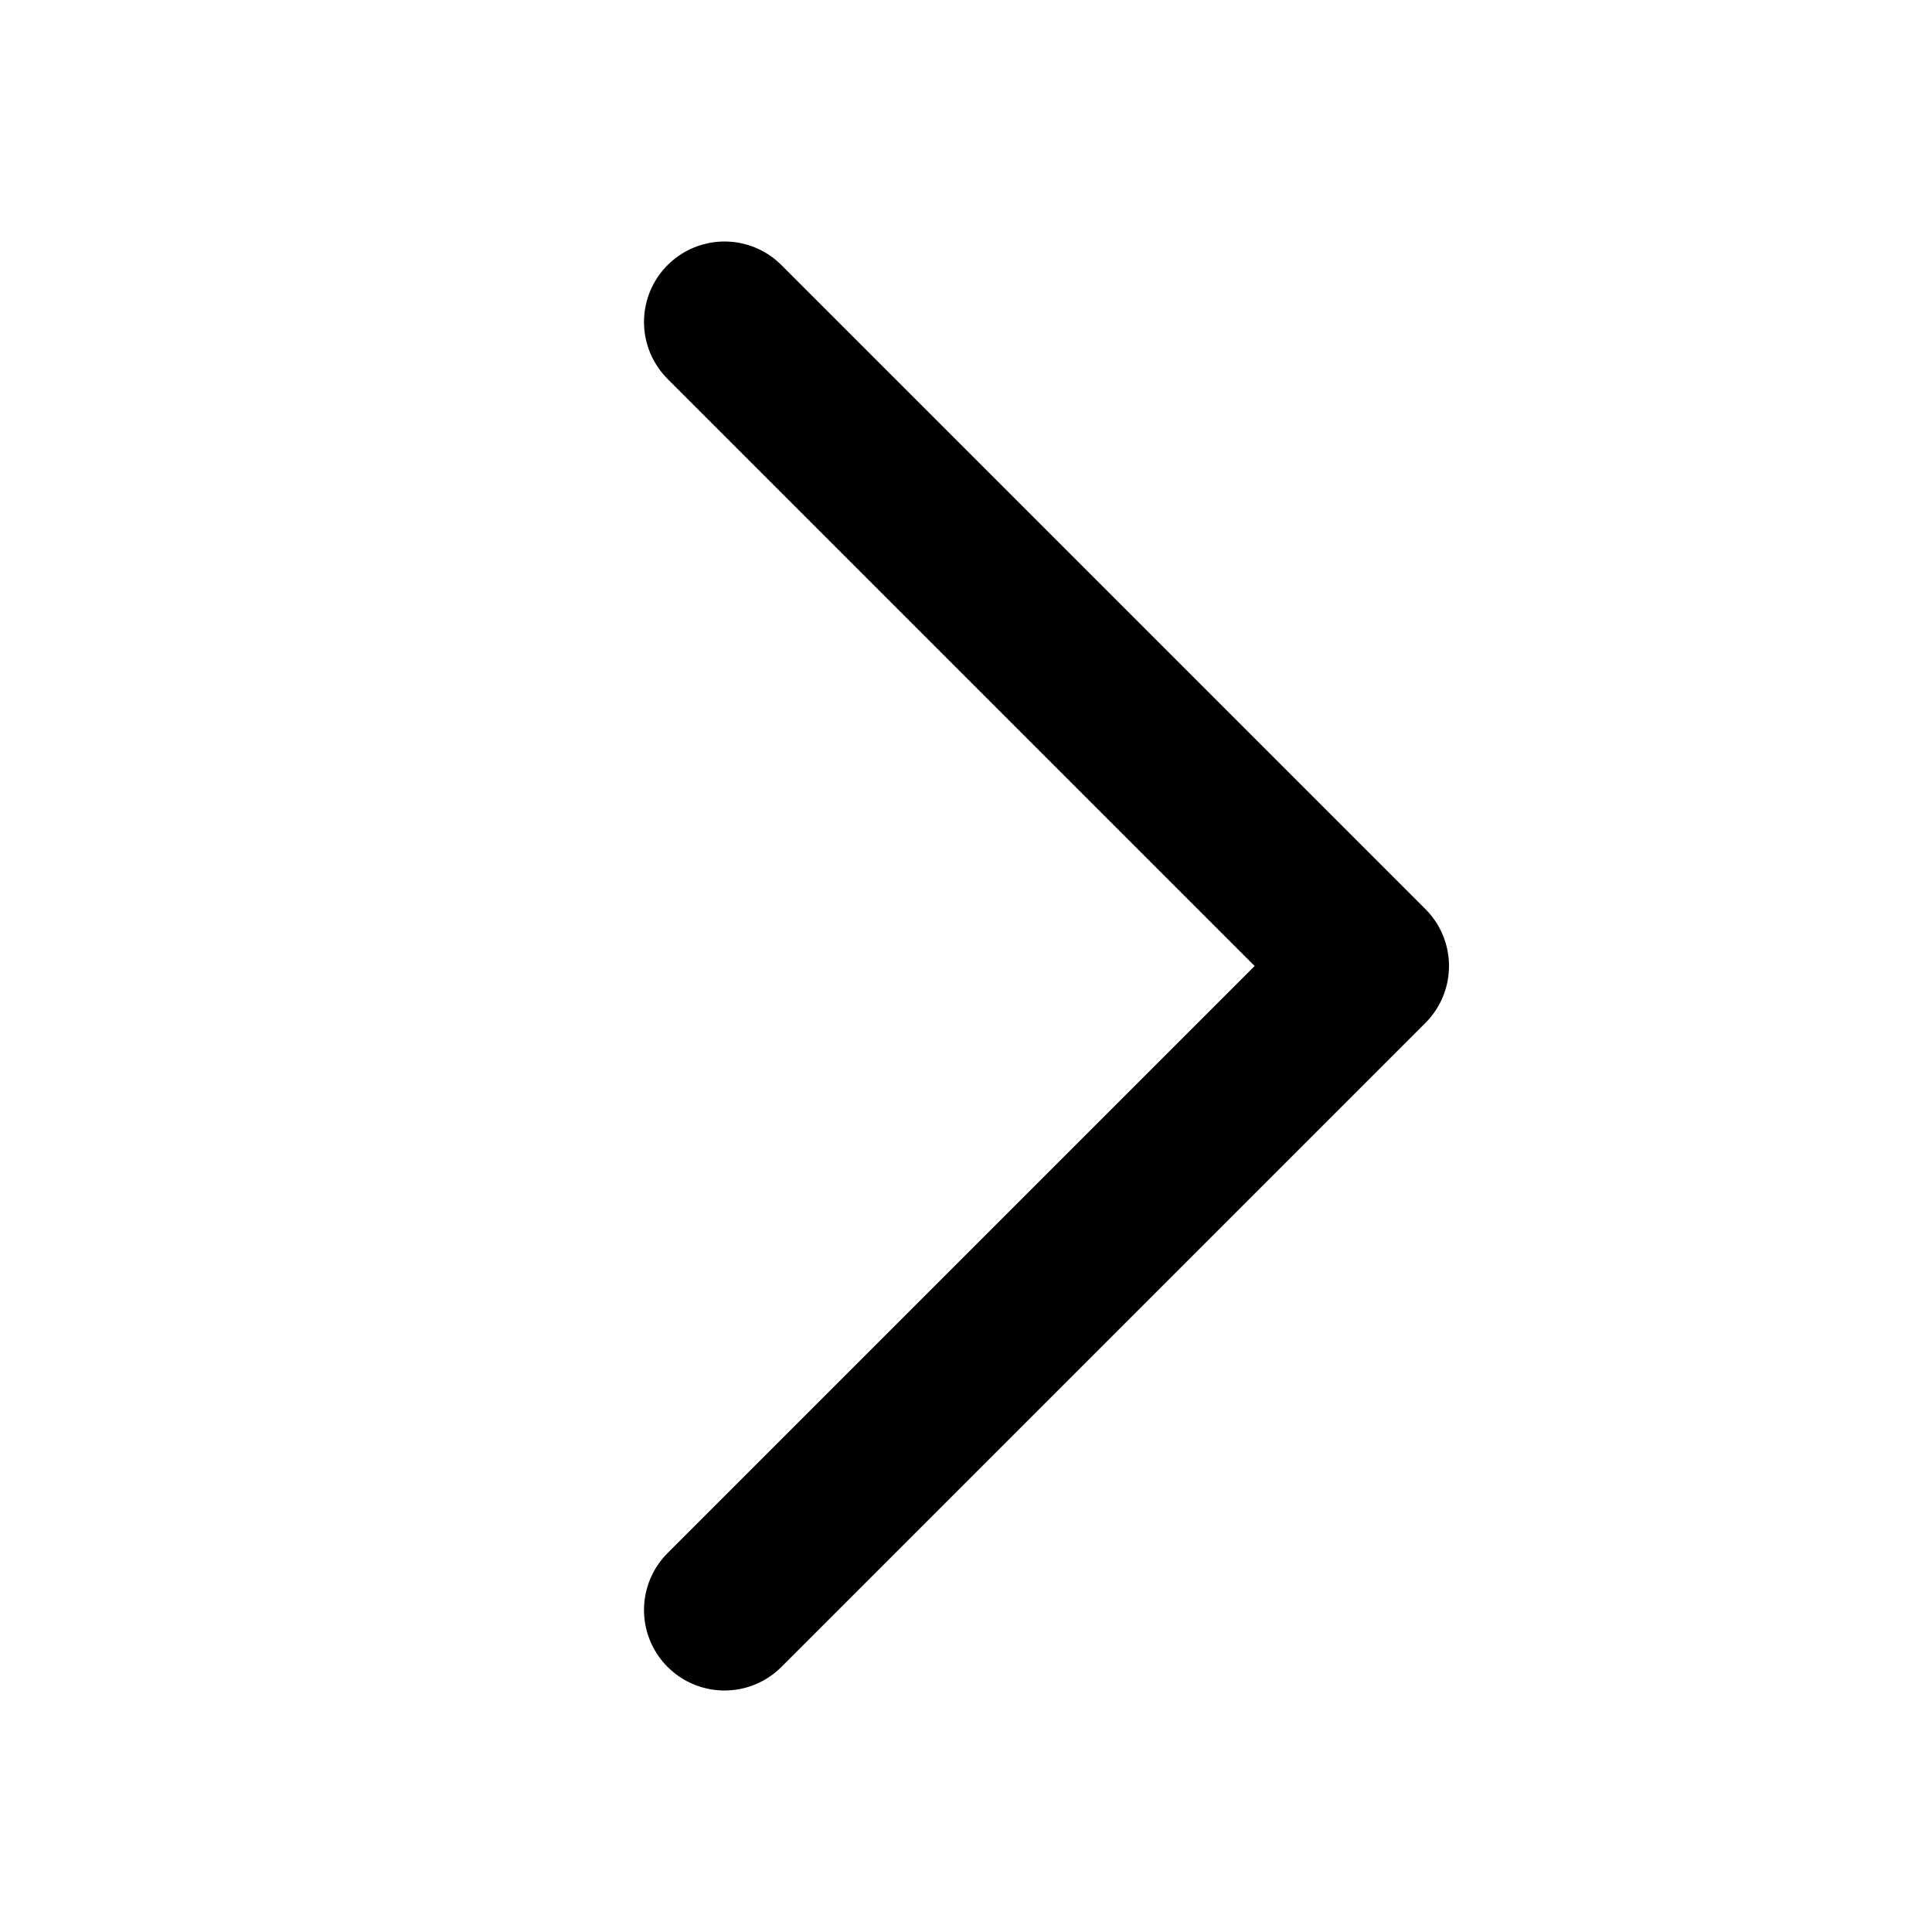
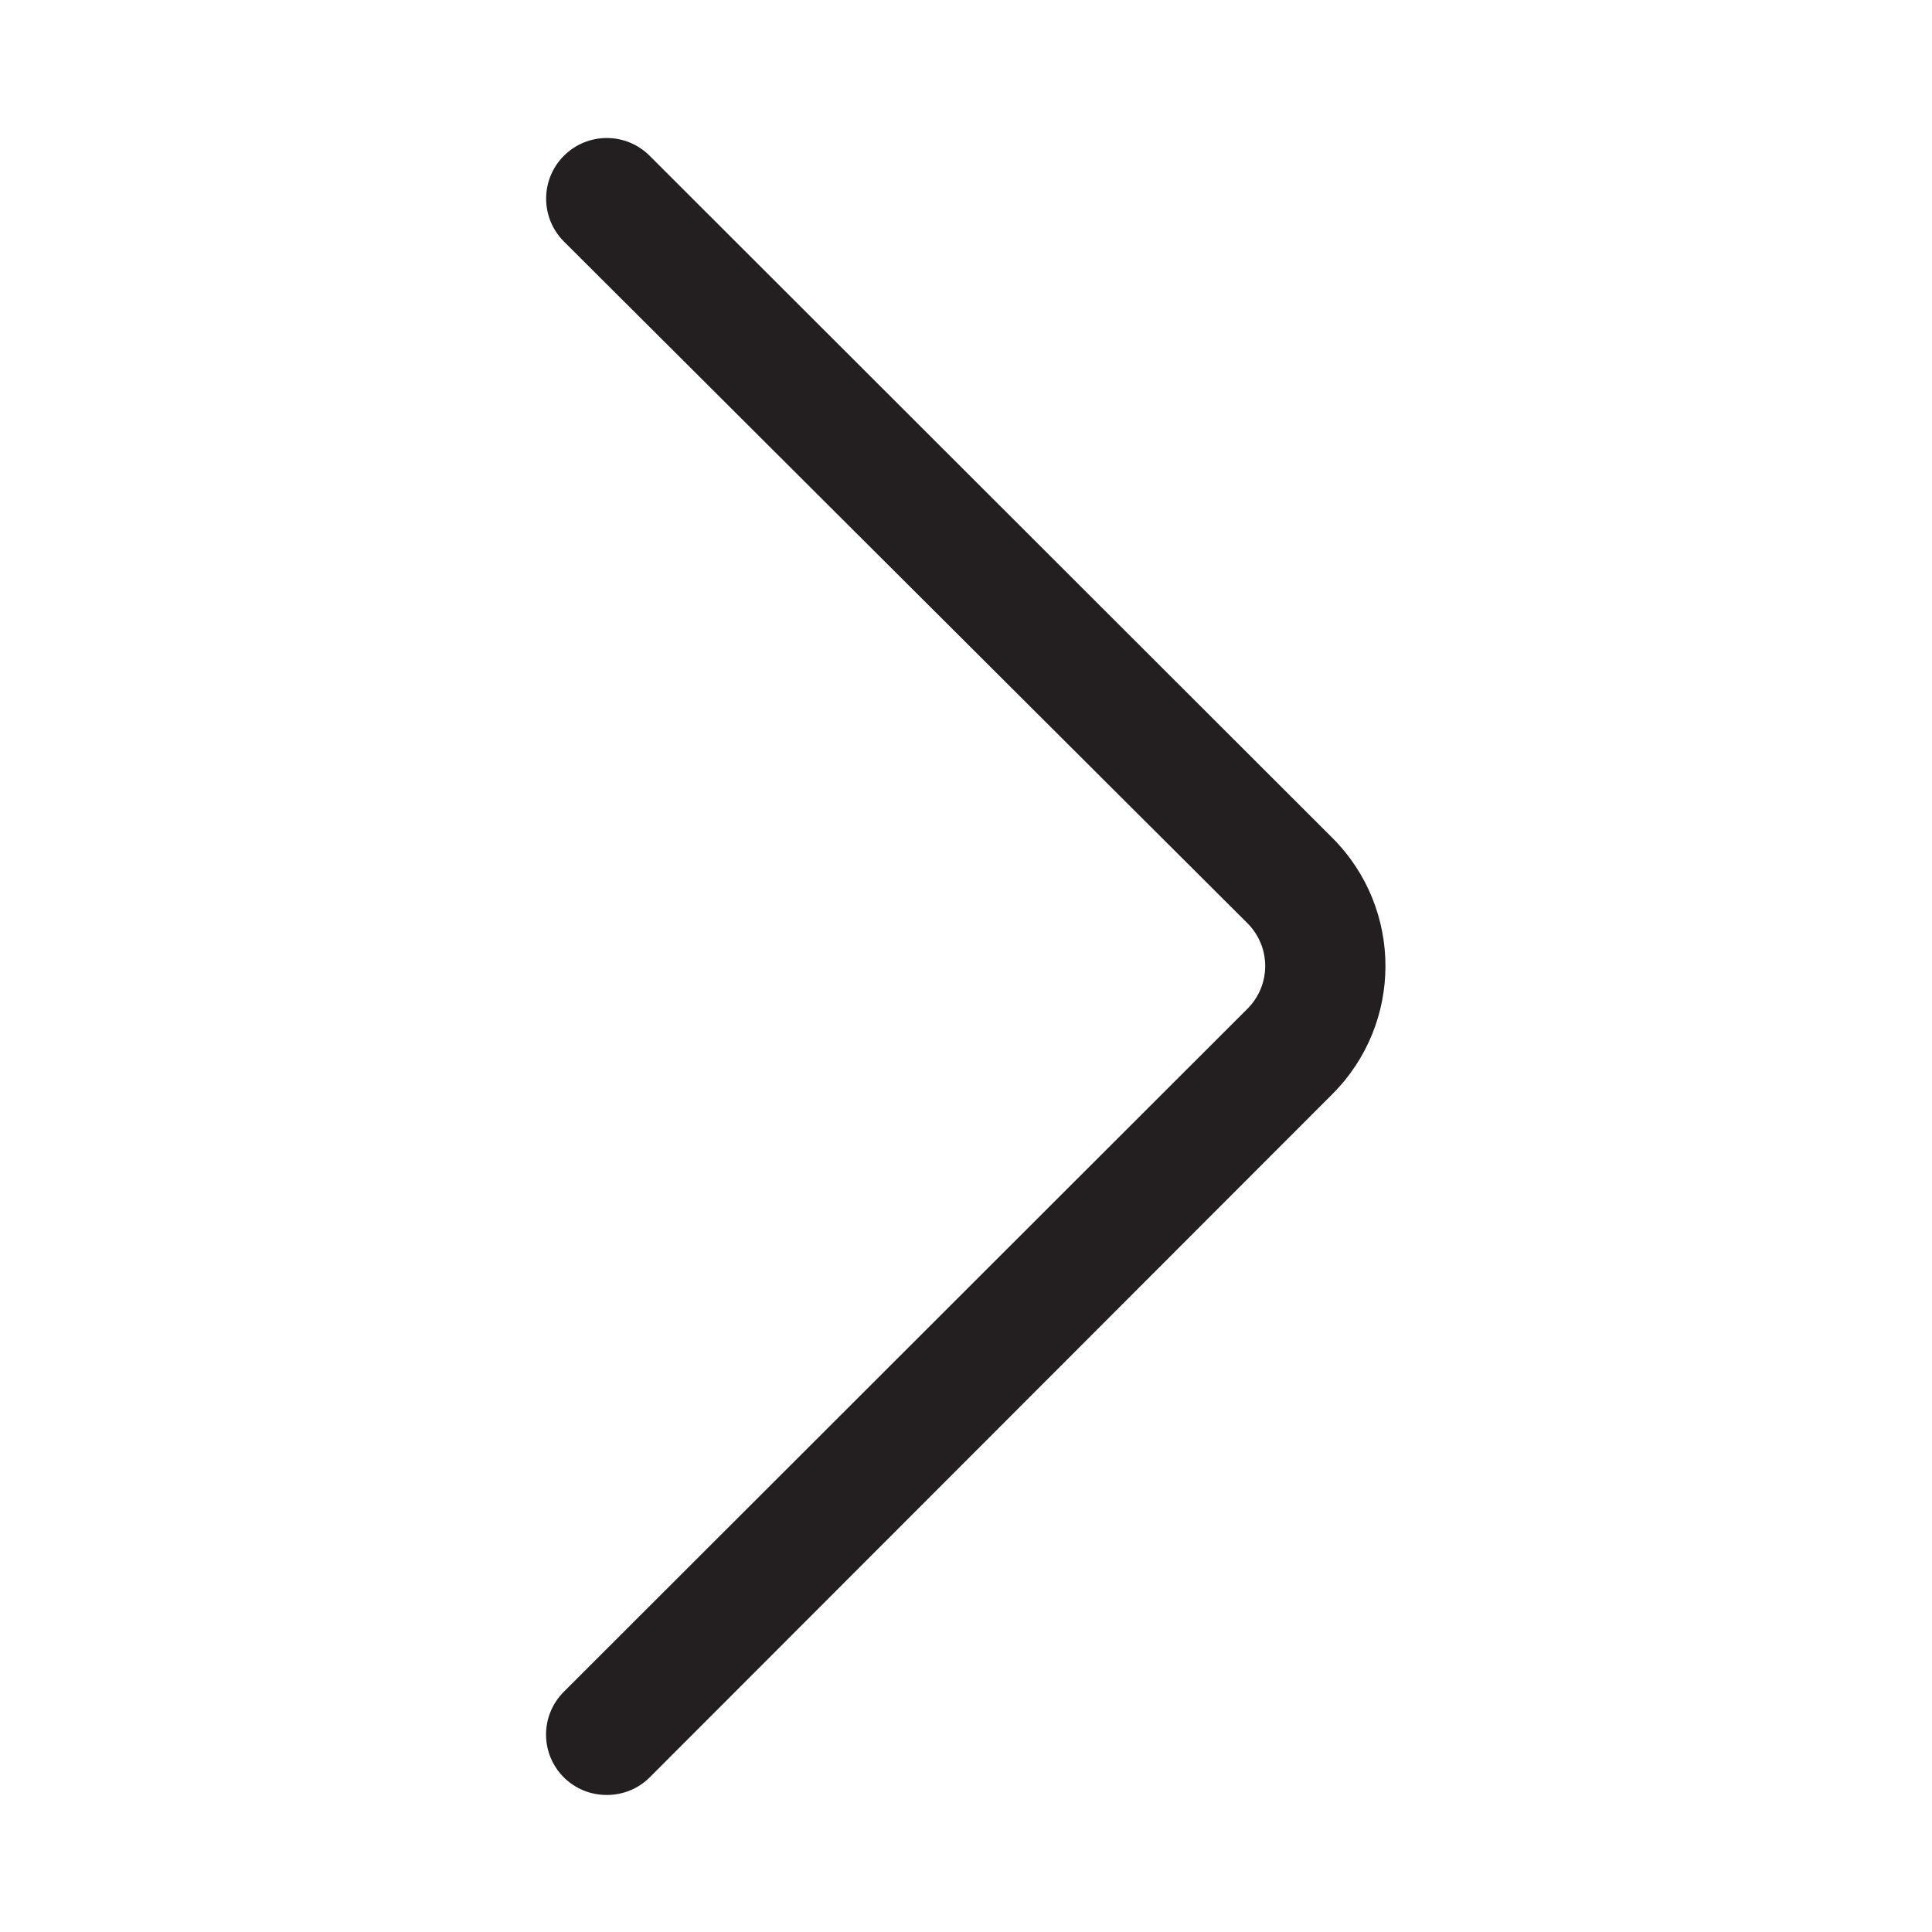
- <svg xmlns="http://www.w3.org/2000/svg" width="800px" height="800px" viewBox="0 0 24 24" fill="none">
-   <path d="M9 20L17 12L9 4" stroke="#000000" stroke-width="2" stroke-linecap="round" stroke-linejoin="round" />
+ <svg xmlns="http://www.w3.org/2000/svg" width="800px" height="800px" viewBox="0 0 32 32">
+   <defs>
+     <style>.cls-1{fill:#231f20;}</style>
+   </defs>
+   <g data-name="arrow right" id="arrow_right">
+     <path class="cls-1" d="M10.05,29.73a1,1,0,0,1-.71-.29,1,1,0,0,1,0-1.42L20.66,16.71a1,1,0,0,0,0-1.42L9.34,4a1,1,0,0,1,1.42-1.42L22.07,13.88a3,3,0,0,1,0,4.24L10.76,29.44A1,1,0,0,1,10.05,29.73Z" />
+   </g>
</svg>
